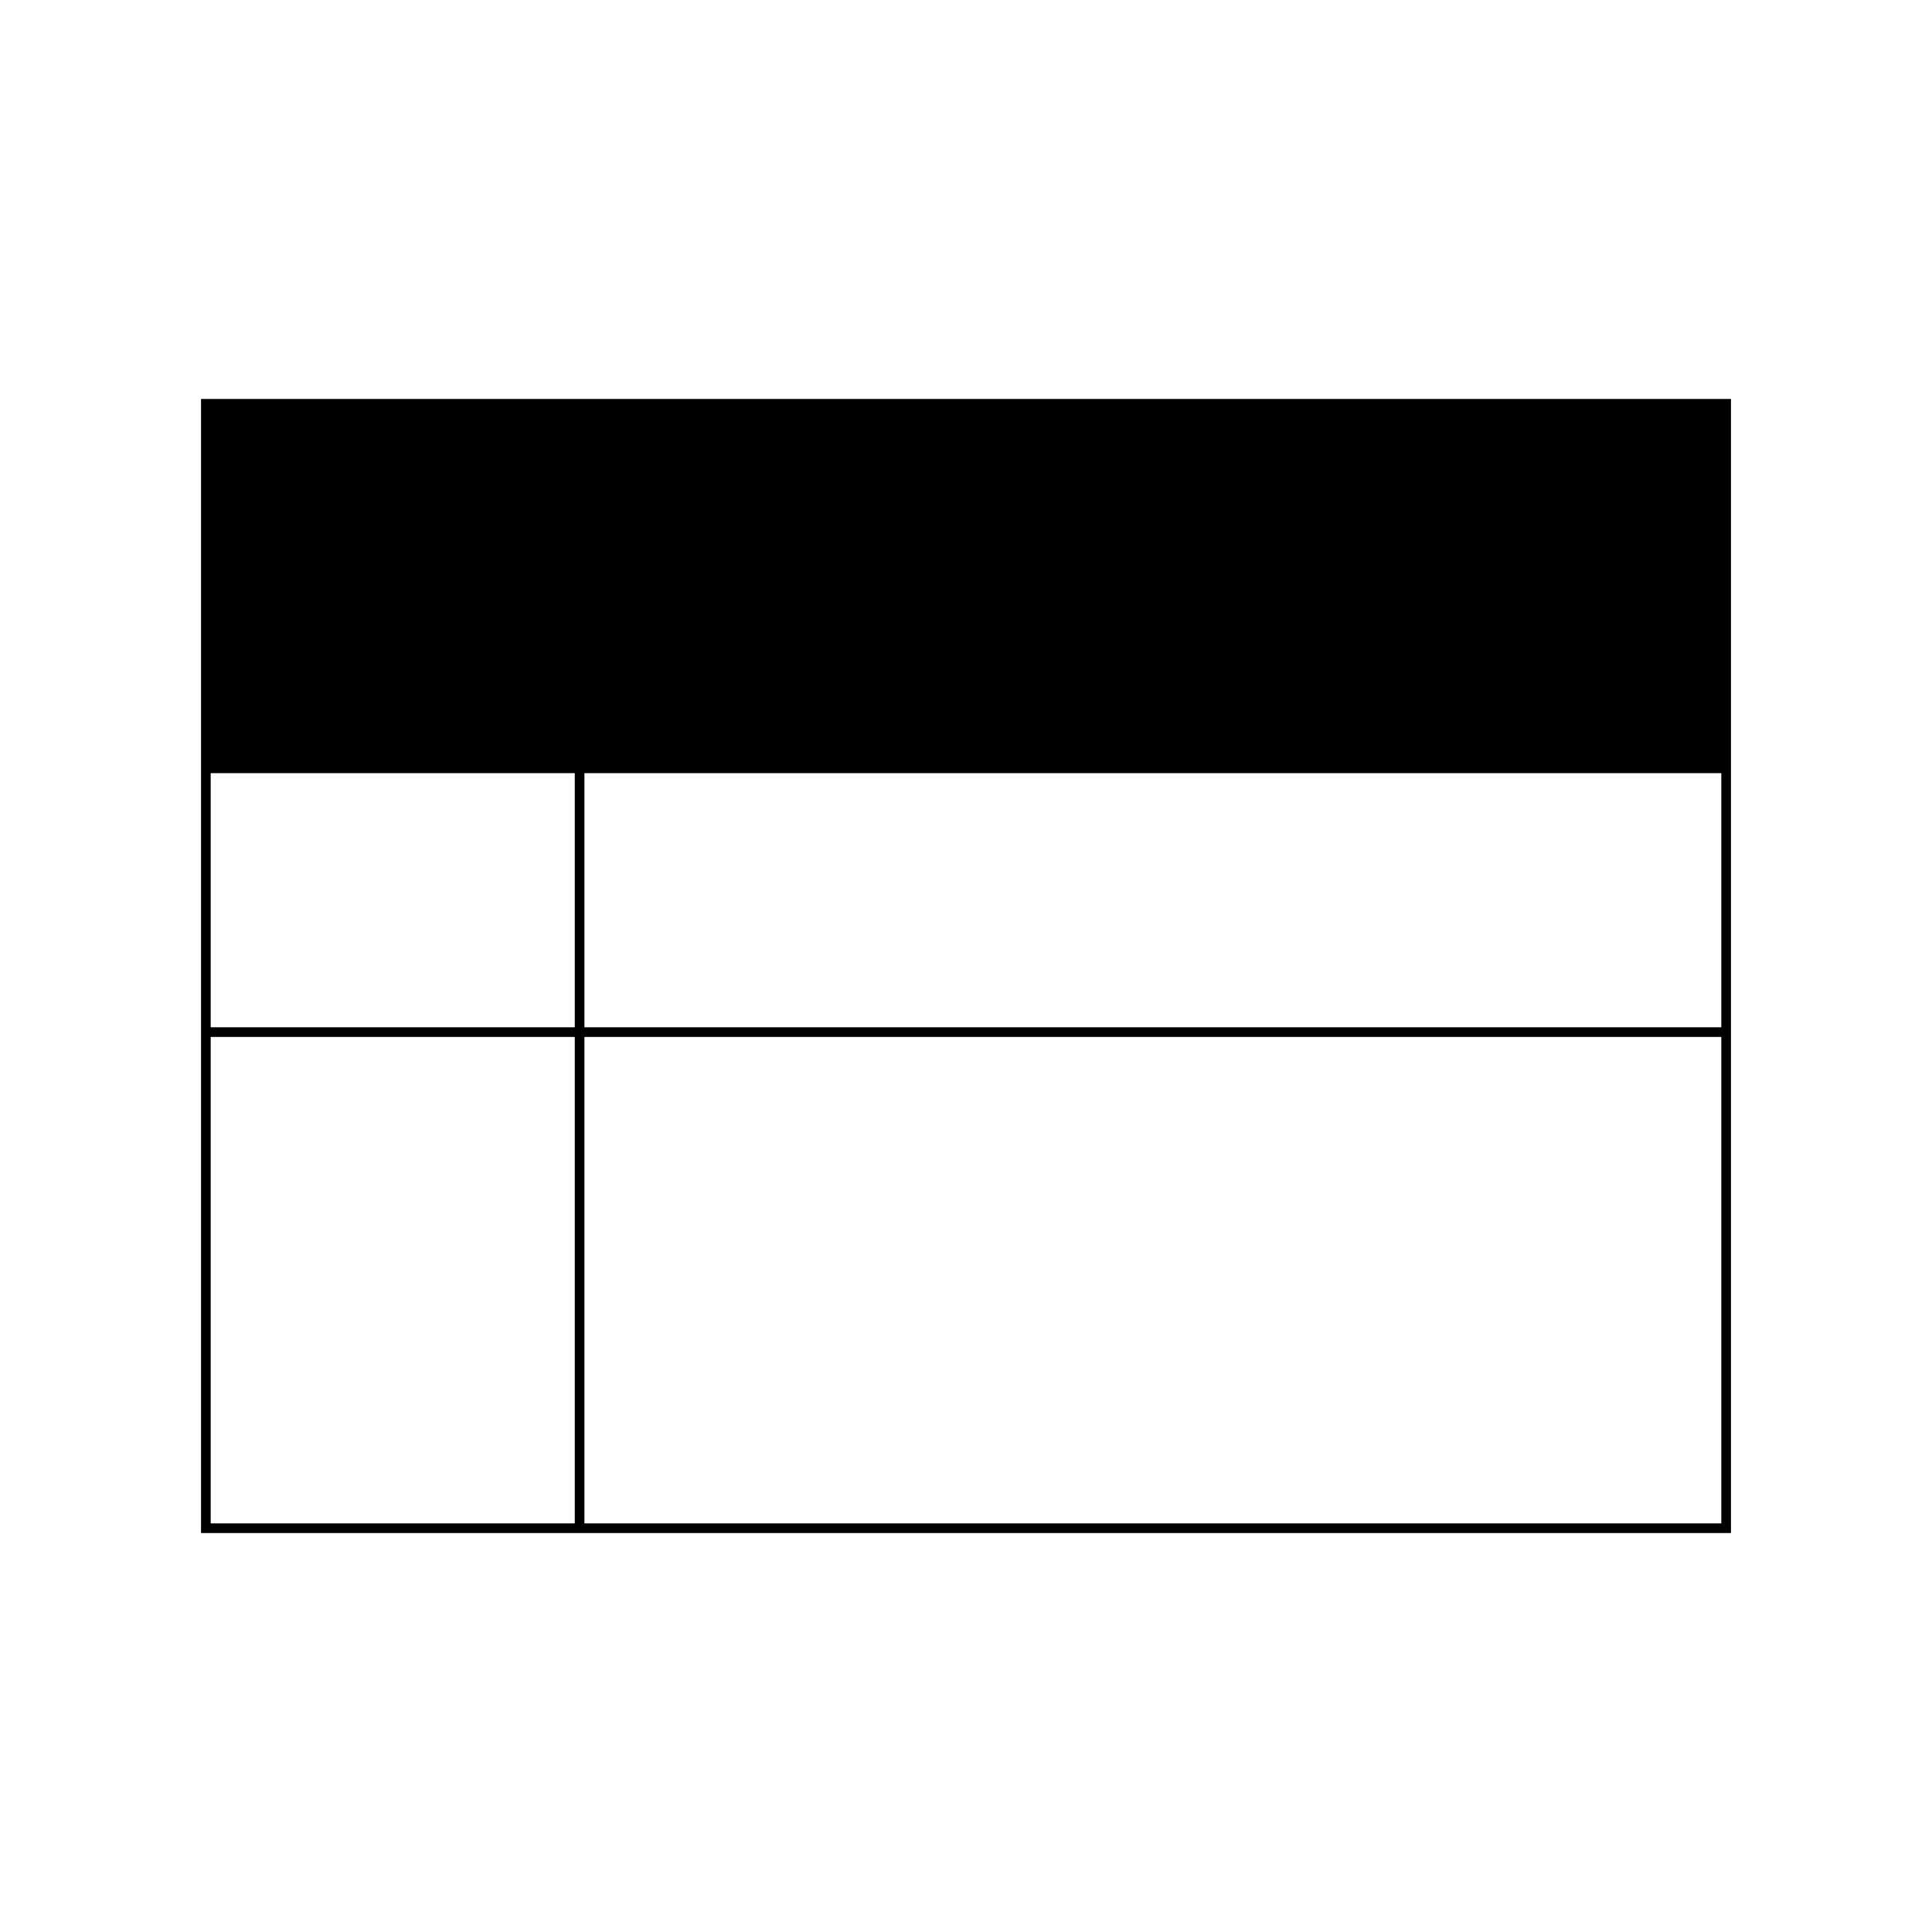
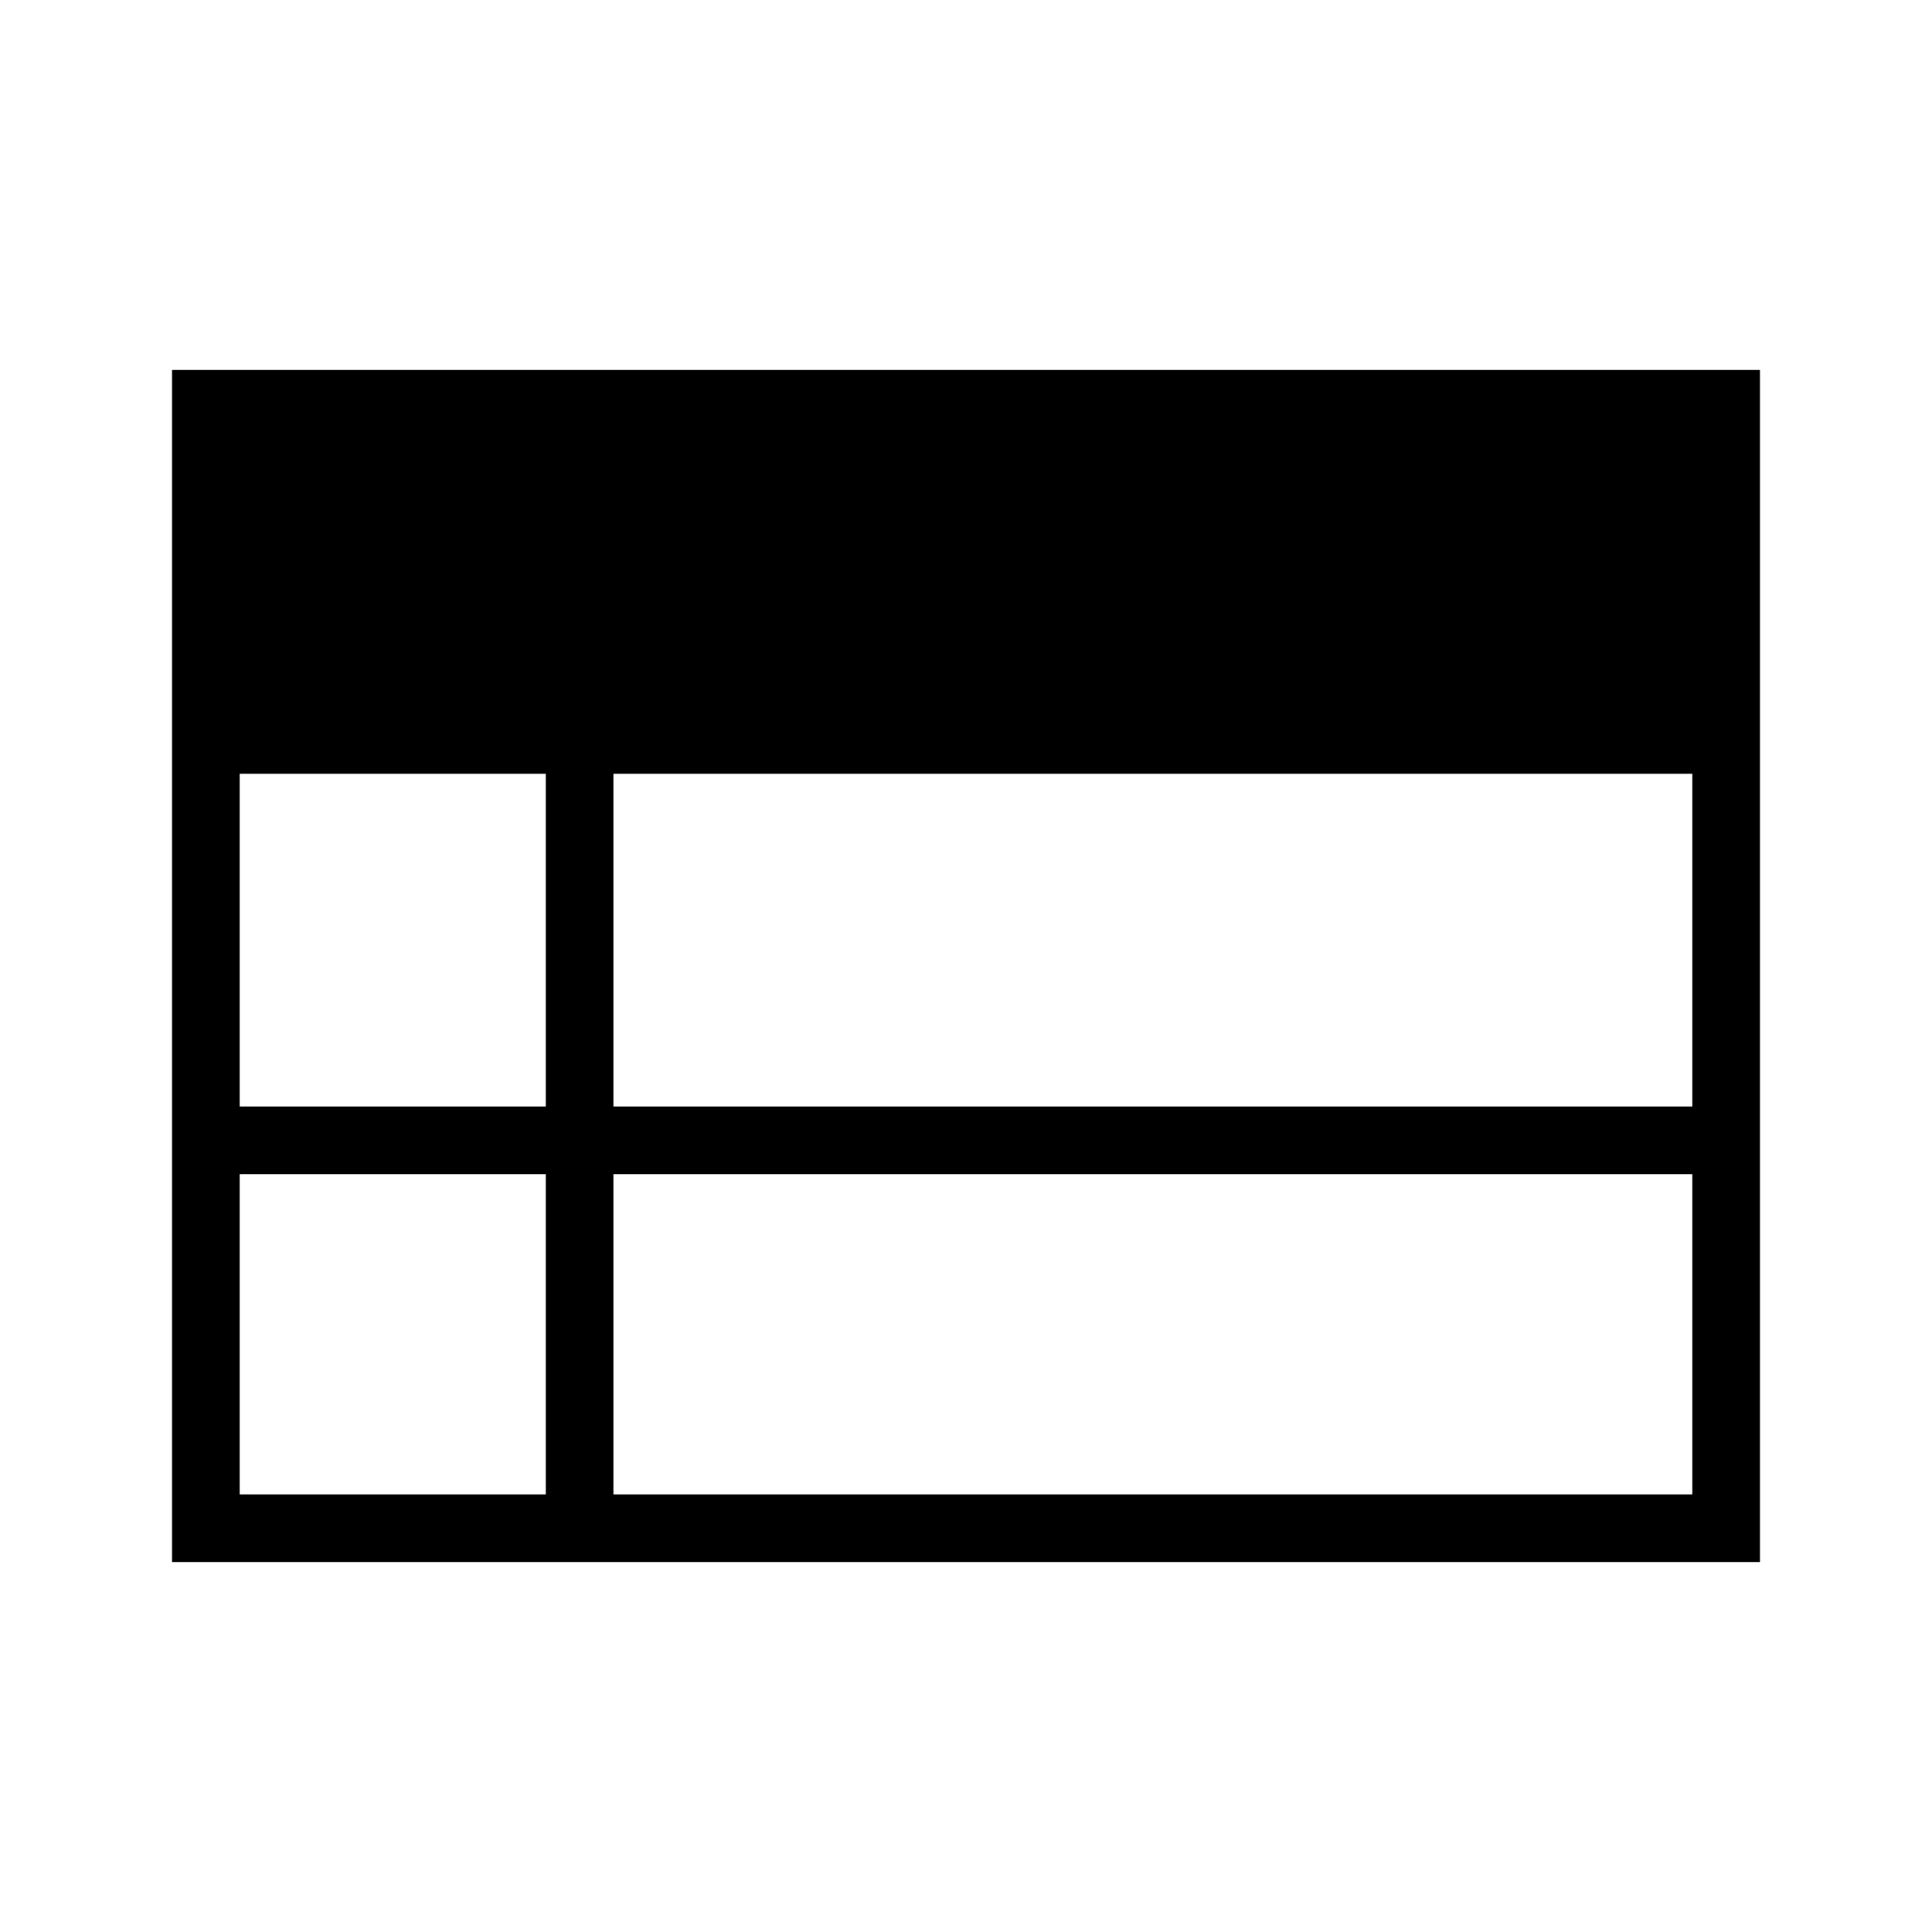
- <svg xmlns="http://www.w3.org/2000/svg" width="2000" height="2000" viewBox="0 0 2000 2000" id="svg2" version="1.1">
+ <svg xmlns="http://www.w3.org/2000/svg" version="1.1" id="svg2" viewBox="0 0 2000 2000" height="2000" width="2000">
  <defs id="defs4" />
-   <g id="layer1" transform="translate(0,947.6378)">
-     <path style="opacity:1;fill:#000000;fill-opacity:1;stroke:none;stroke-width:10;stroke-linecap:round;stroke-miterlimit:4;stroke-dasharray:none" d="M 208.105 413 L 208.105 1000 L 208.105 1063.436 L 208.105 1073.436 L 208.105 1587 L 595 1587 L 605 1587 L 1791.895 1587 L 1791.895 1000 L 1791.895 413 L 208.105 413 z M 218.105 800.369 L 595 800.369 L 595 1063.436 L 218.105 1063.436 L 218.105 1000 L 218.105 800.369 z M 605 800.369 L 1781.895 800.369 L 1781.895 1000 L 1781.895 1063.436 L 605 1063.436 L 605 800.369 z M 218.105 1073.436 L 595 1073.436 L 595 1577 L 218.105 1577 L 218.105 1073.436 z M 605 1073.436 L 1781.895 1073.436 L 1781.895 1577 L 605 1577 L 605 1073.436 z " transform="translate(0,-947.6378)" id="path4135" />
+   <g transform="translate(0,947.6378)" id="layer1">
+     <path id="rect4139" transform="translate(0,-947.6378)" d="M 178.105 383 L 178.105 1617 L 1821.895 1617 L 1821.895 383 L 178.105 383 z M 248.105 801 L 565 801 L 565 1145.436 L 248.105 1145.436 L 248.105 801 z M 635 801 L 1751.895 801 L 1751.895 1145.436 L 635 1145.436 L 635 801 z M 248.105 1215.436 L 565 1215.436 L 565 1547 L 248.105 1547 L 248.105 1215.436 z M 635 1215.436 L 1751.895 1215.436 L 1751.895 1547 L 635 1547 L 635 1215.436 z " style="color:#000000;font-style:normal;font-variant:normal;font-weight:normal;font-stretch:normal;font-size:medium;line-height:normal;font-family:sans-serif;text-indent:0;text-align:start;text-decoration:none;text-decoration-line:none;text-decoration-style:solid;text-decoration-color:#000000;letter-spacing:normal;word-spacing:normal;text-transform:none;direction:ltr;block-progression:tb;writing-mode:lr-tb;baseline-shift:baseline;text-anchor:start;white-space:normal;clip-rule:nonzero;display:inline;overflow:visible;visibility:visible;opacity:1;isolation:auto;mix-blend-mode:normal;color-interpolation:sRGB;color-interpolation-filters:linearRGB;solid-color:#000000;solid-opacity:1;fill:#000000;fill-opacity:1;fill-rule:nonzero;stroke:none;stroke-width:70;stroke-linecap:round;stroke-linejoin:miter;stroke-miterlimit:4;stroke-dasharray:none;stroke-dashoffset:0;stroke-opacity:1;color-rendering:auto;image-rendering:auto;shape-rendering:auto;text-rendering:auto;enable-background:accumulate" />
+     <g transform="translate(1121.32,-363.3903)" id="layer1-5" />
  </g>
</svg>
